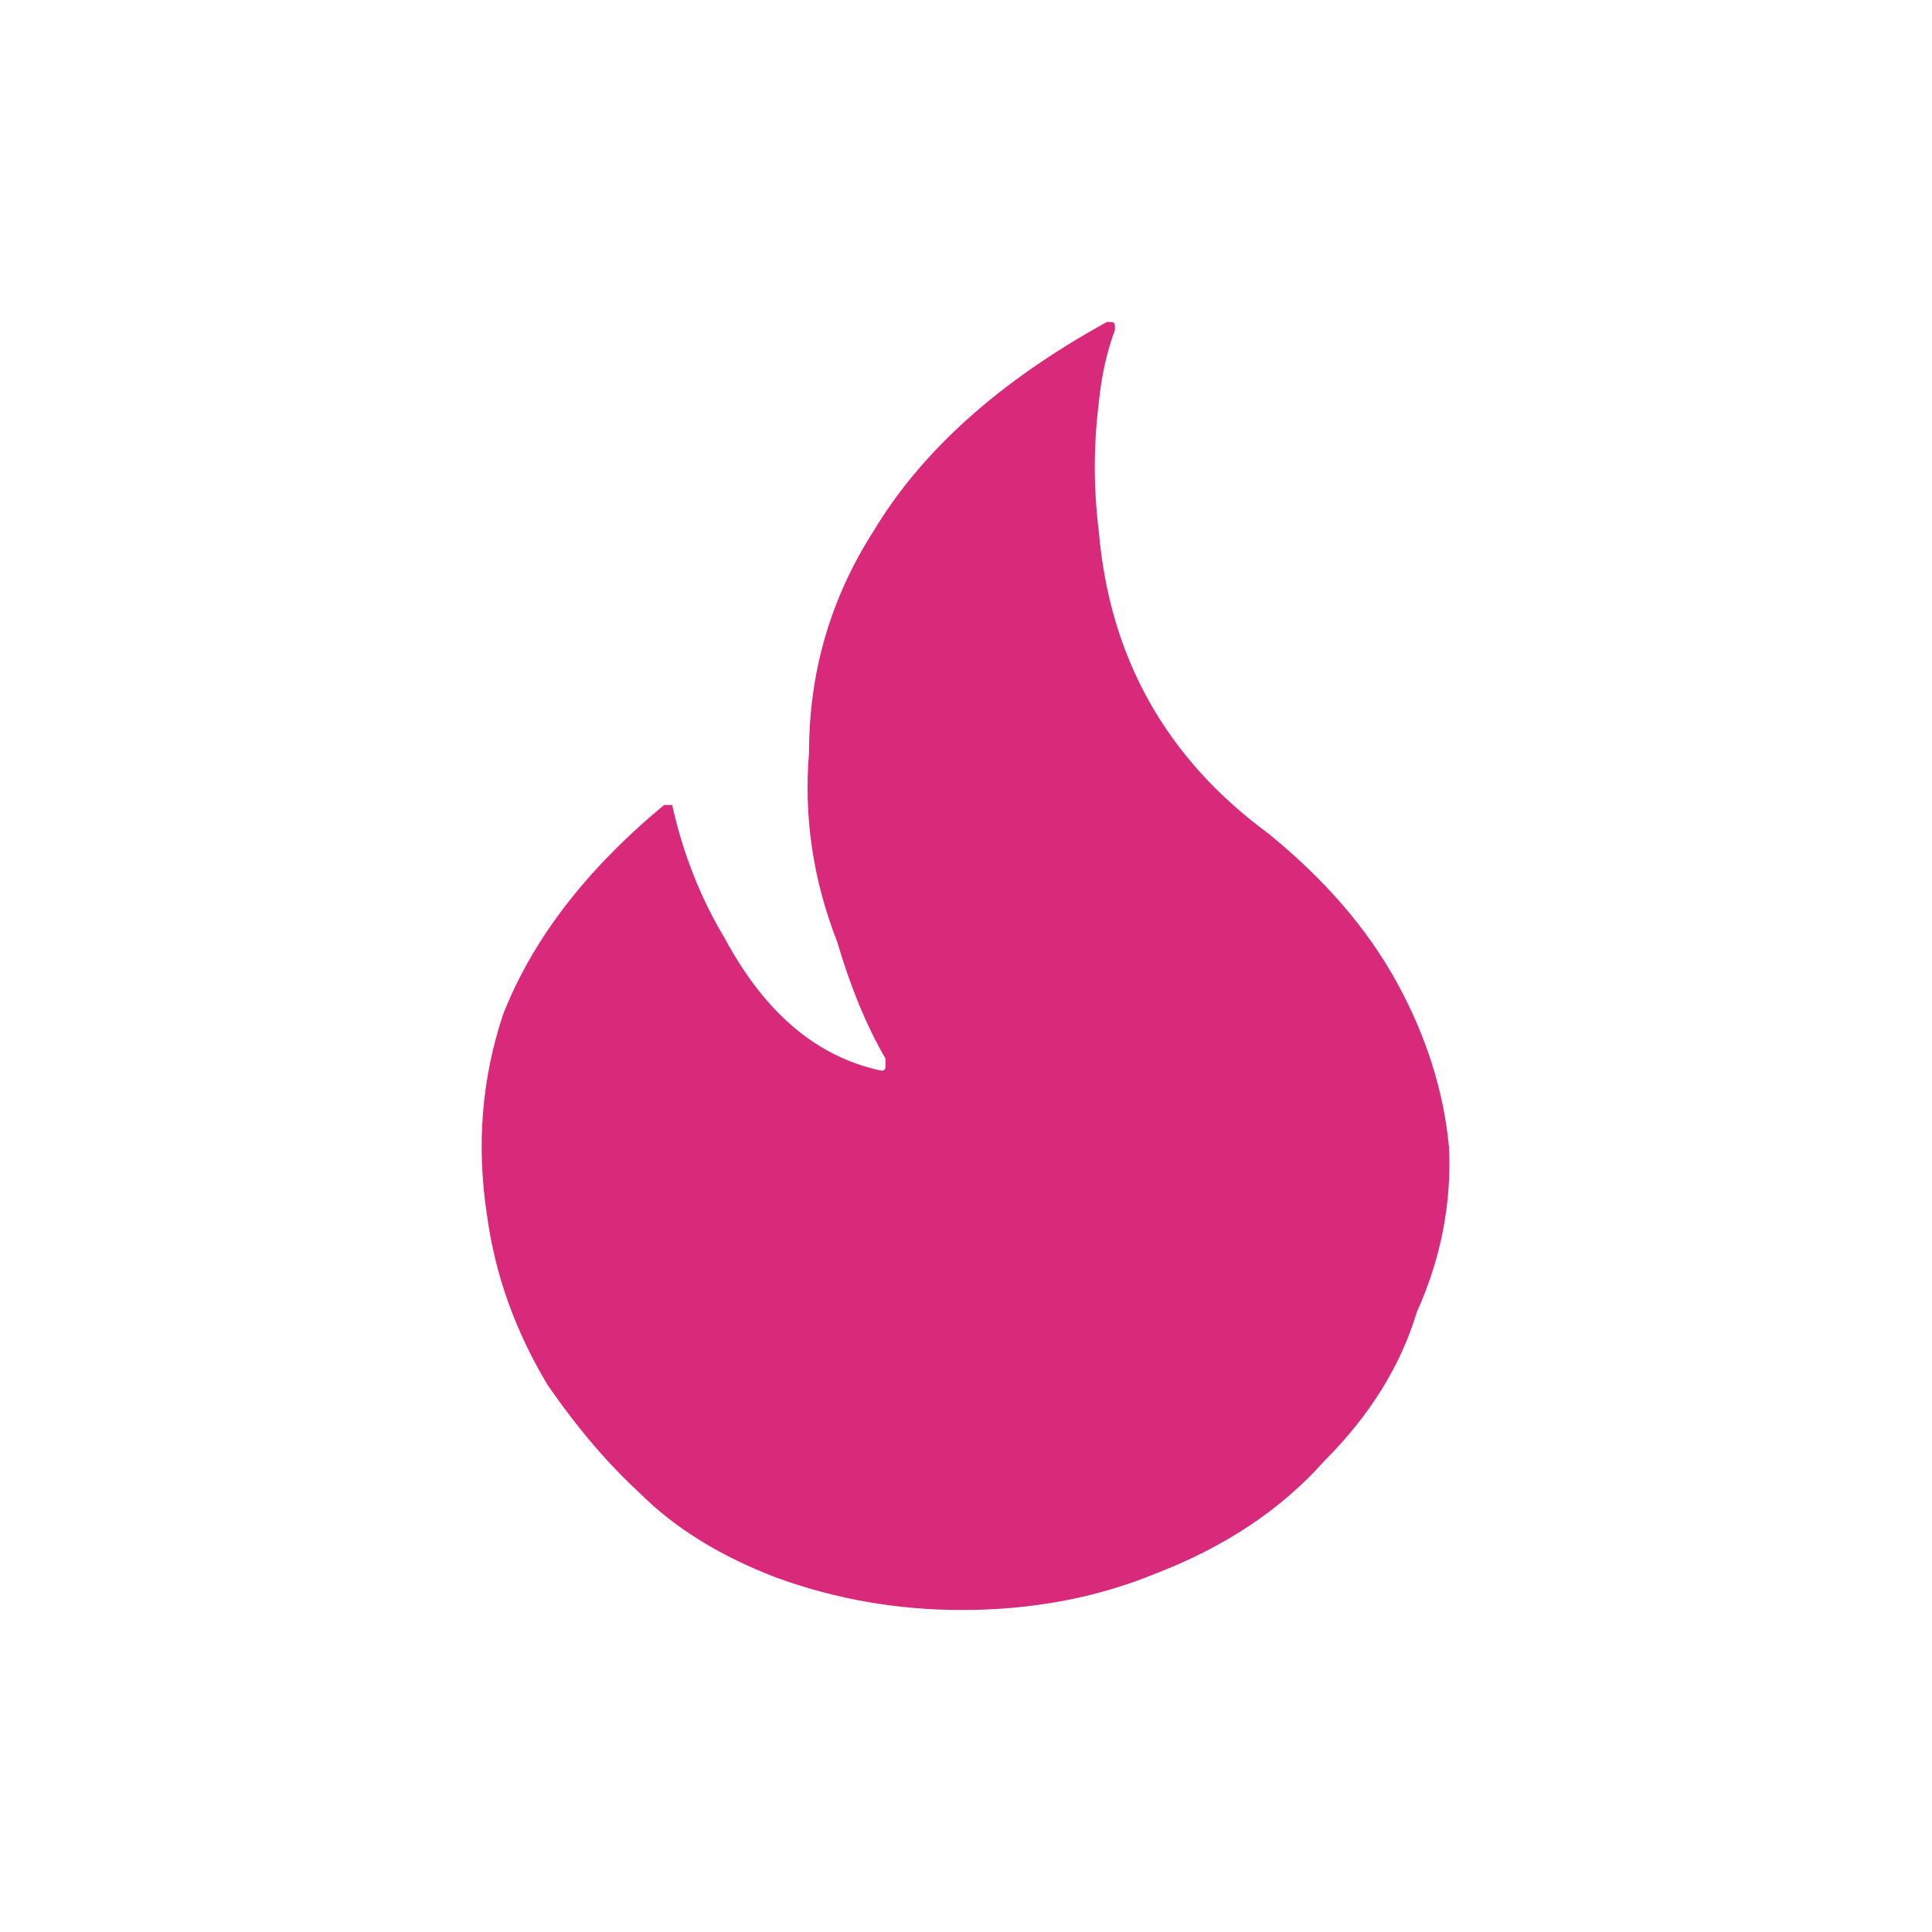
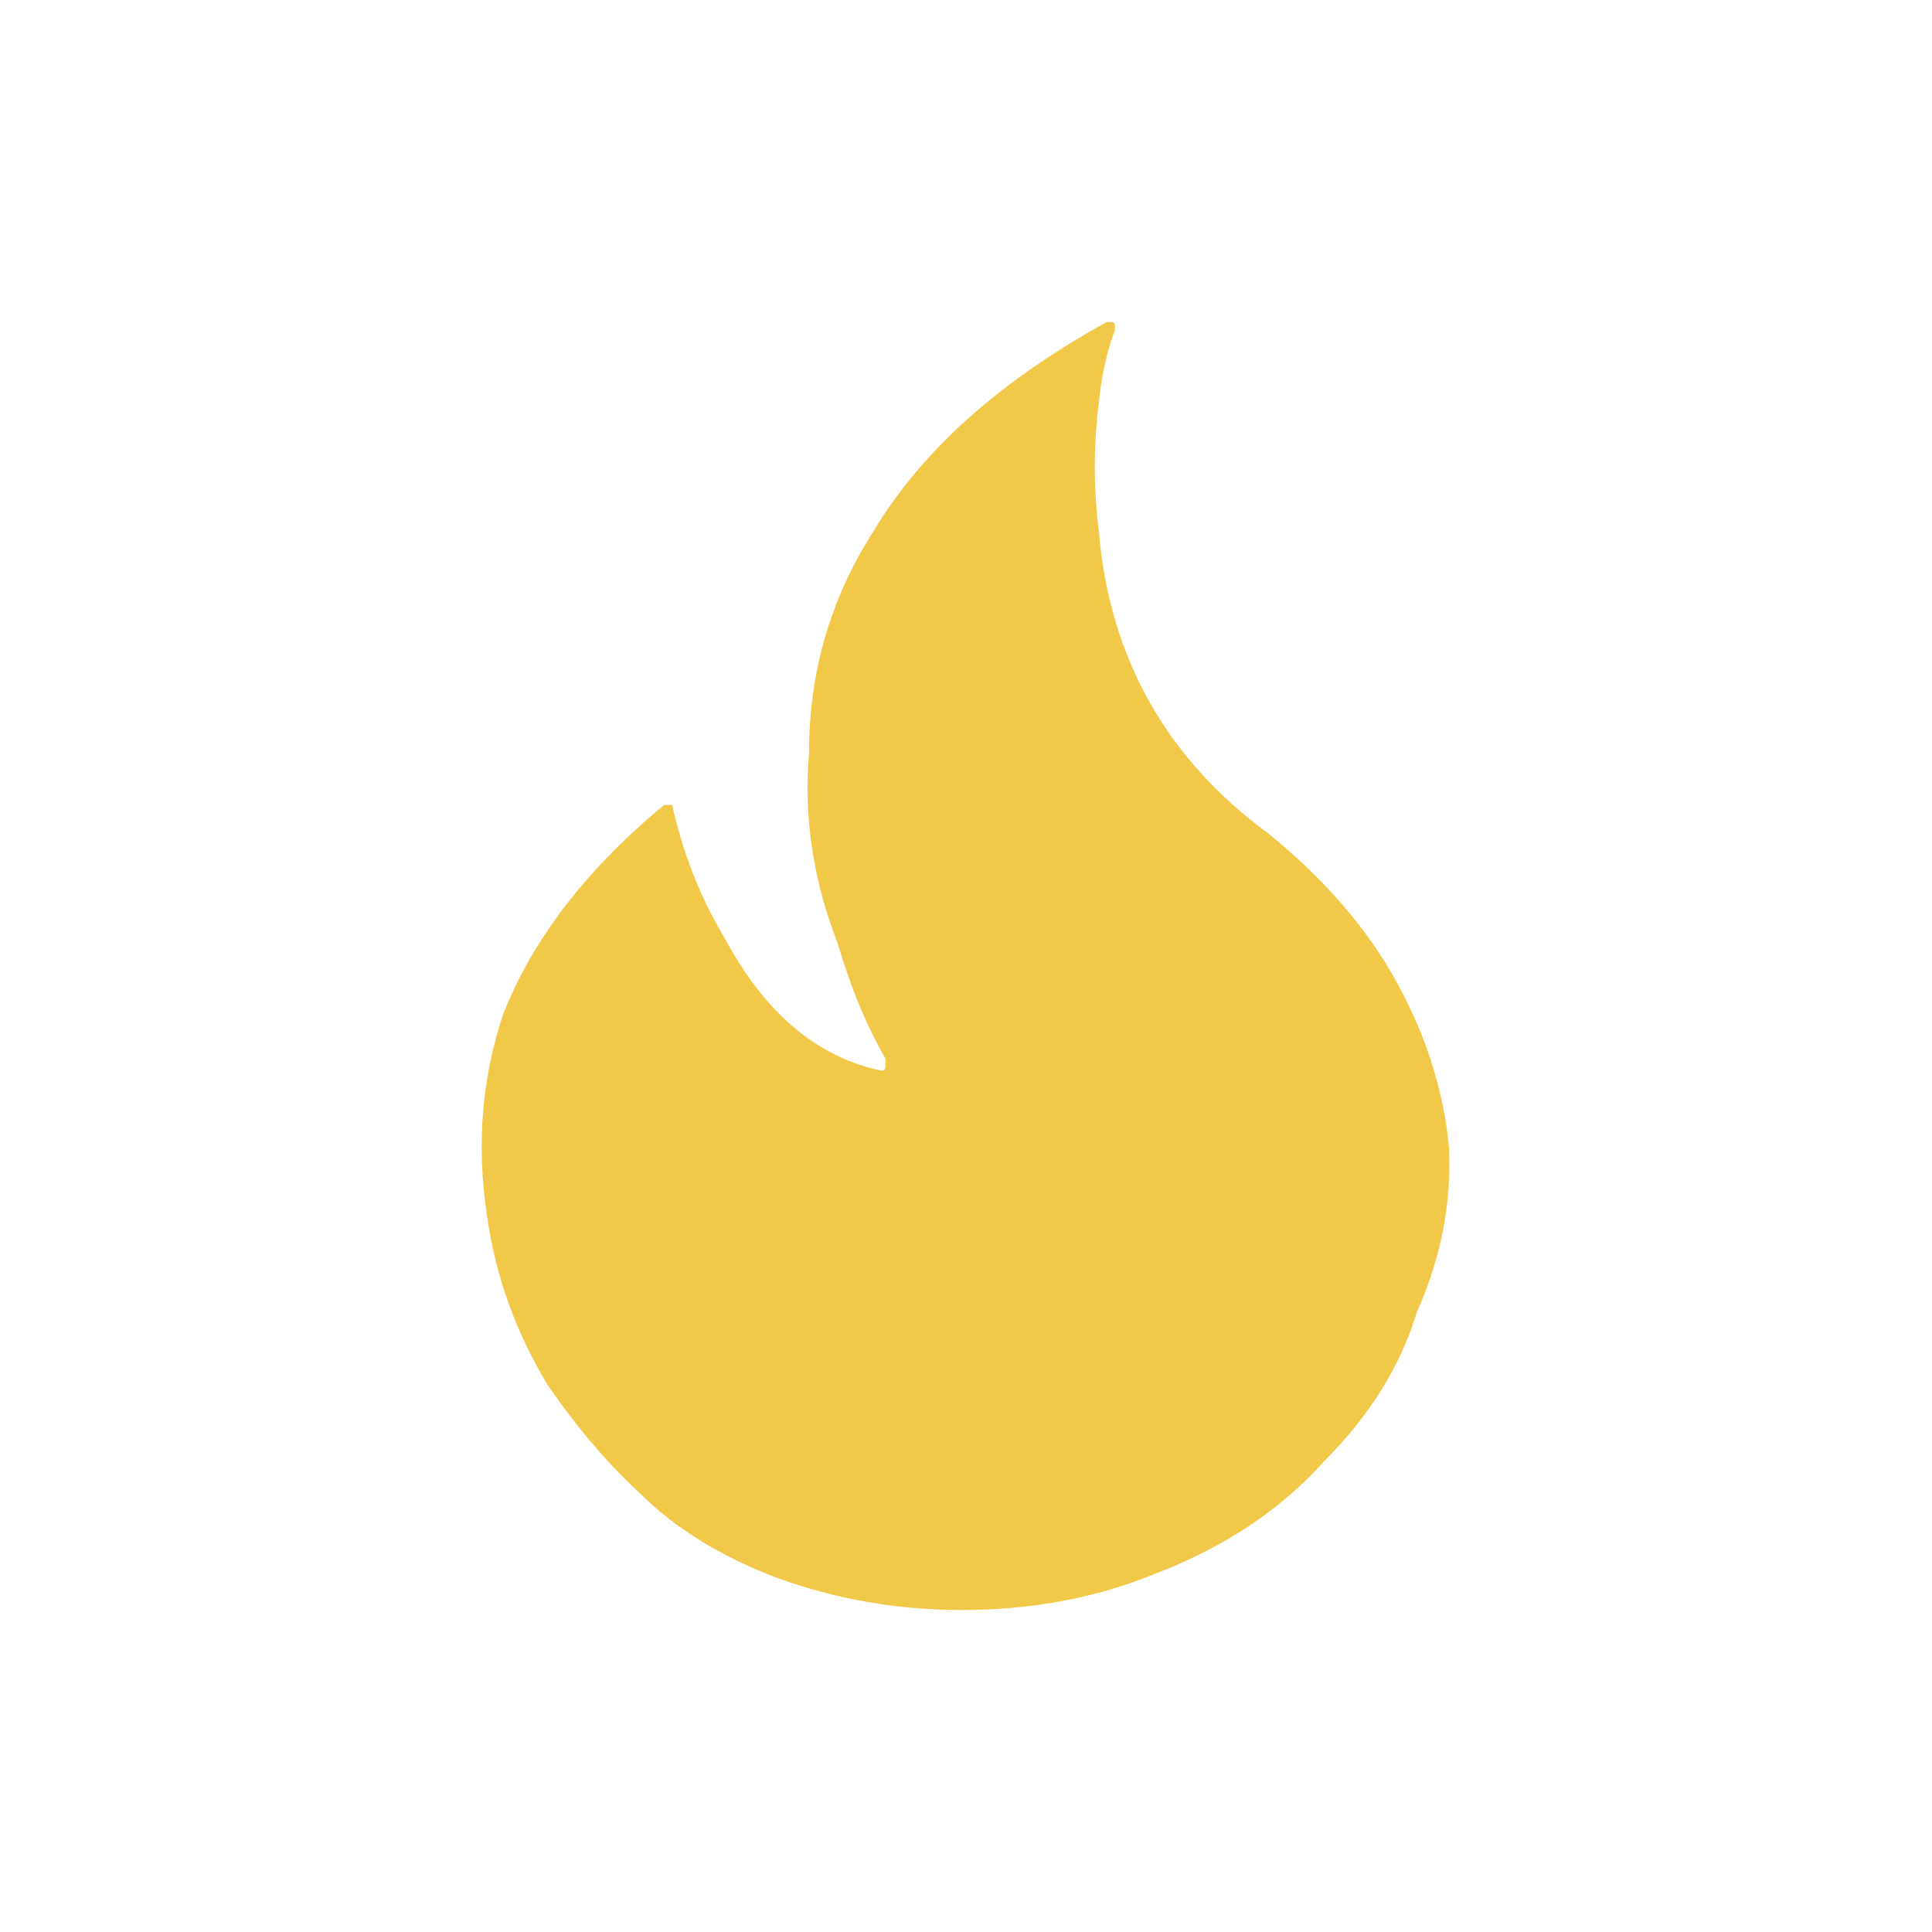
<svg xmlns="http://www.w3.org/2000/svg" xmlns:xlink="http://www.w3.org/1999/xlink" version="1.1" preserveAspectRatio="none" x="0px" y="0px" width="24px" height="24px" viewBox="0 0 24 24">
  <defs>
    <g id="Layer0_0_FILL">
-       <path fill="#D9297B" stroke="none" d=" M 15.75 10.35 Q 13.85 8.95 13.65 6.6 13.55 5.8 13.65 5 13.7 4.5 13.85 4.1 L 13.85 4.05 Q 13.85 4 13.8 4 L 13.75 4 Q 11.75 5.1 10.85 6.6 10.05 7.85 10.05 9.35 9.95 10.55 10.4 11.7 10.65 12.55 11 13.15 11 13.2 11 13.25 11 13.3 10.95 13.3 9.75 13.05 9 11.65 8.55 10.9 8.35 10 L 8.25 10 Q 6.8 11.2 6.25 12.6 5.85 13.8 6.05 15.1 6.2 16.2 6.8 17.2 7.35 18 7.95 18.55 8.6 19.2 9.65 19.6 10.75 20 11.95 20 13.25 20 14.35 19.55 15.65 19.05 16.45 18.15 17.3 17.3 17.6 16.3 18.05 15.3 18 14.25 17.9 13.2 17.35 12.2 16.8 11.2 15.75 10.35 Z" />
+       <path fill="#F2C849" stroke="none" d=" M 15.75 10.35 Q 13.85 8.95 13.65 6.6 13.55 5.8 13.65 5 13.7 4.5 13.85 4.1 L 13.85 4.05 Q 13.85 4 13.8 4 L 13.75 4 Q 11.75 5.1 10.85 6.6 10.05 7.85 10.05 9.35 9.95 10.55 10.4 11.7 10.65 12.55 11 13.15 11 13.2 11 13.25 11 13.3 10.95 13.3 9.75 13.05 9 11.65 8.55 10.9 8.35 10 L 8.25 10 Q 6.8 11.2 6.25 12.6 5.85 13.8 6.05 15.1 6.2 16.2 6.8 17.2 7.35 18 7.95 18.55 8.6 19.2 9.65 19.6 10.75 20 11.95 20 13.25 20 14.35 19.55 15.65 19.05 16.45 18.15 17.3 17.3 17.6 16.3 18.05 15.3 18 14.25 17.9 13.2 17.35 12.2 16.8 11.2 15.75 10.35 Z" />
    </g>
  </defs>
  <g transform="matrix( 1, 0, 0, 1, 0,0) ">
    <use xlink:href="#Layer0_0_FILL" />
  </g>
</svg>
